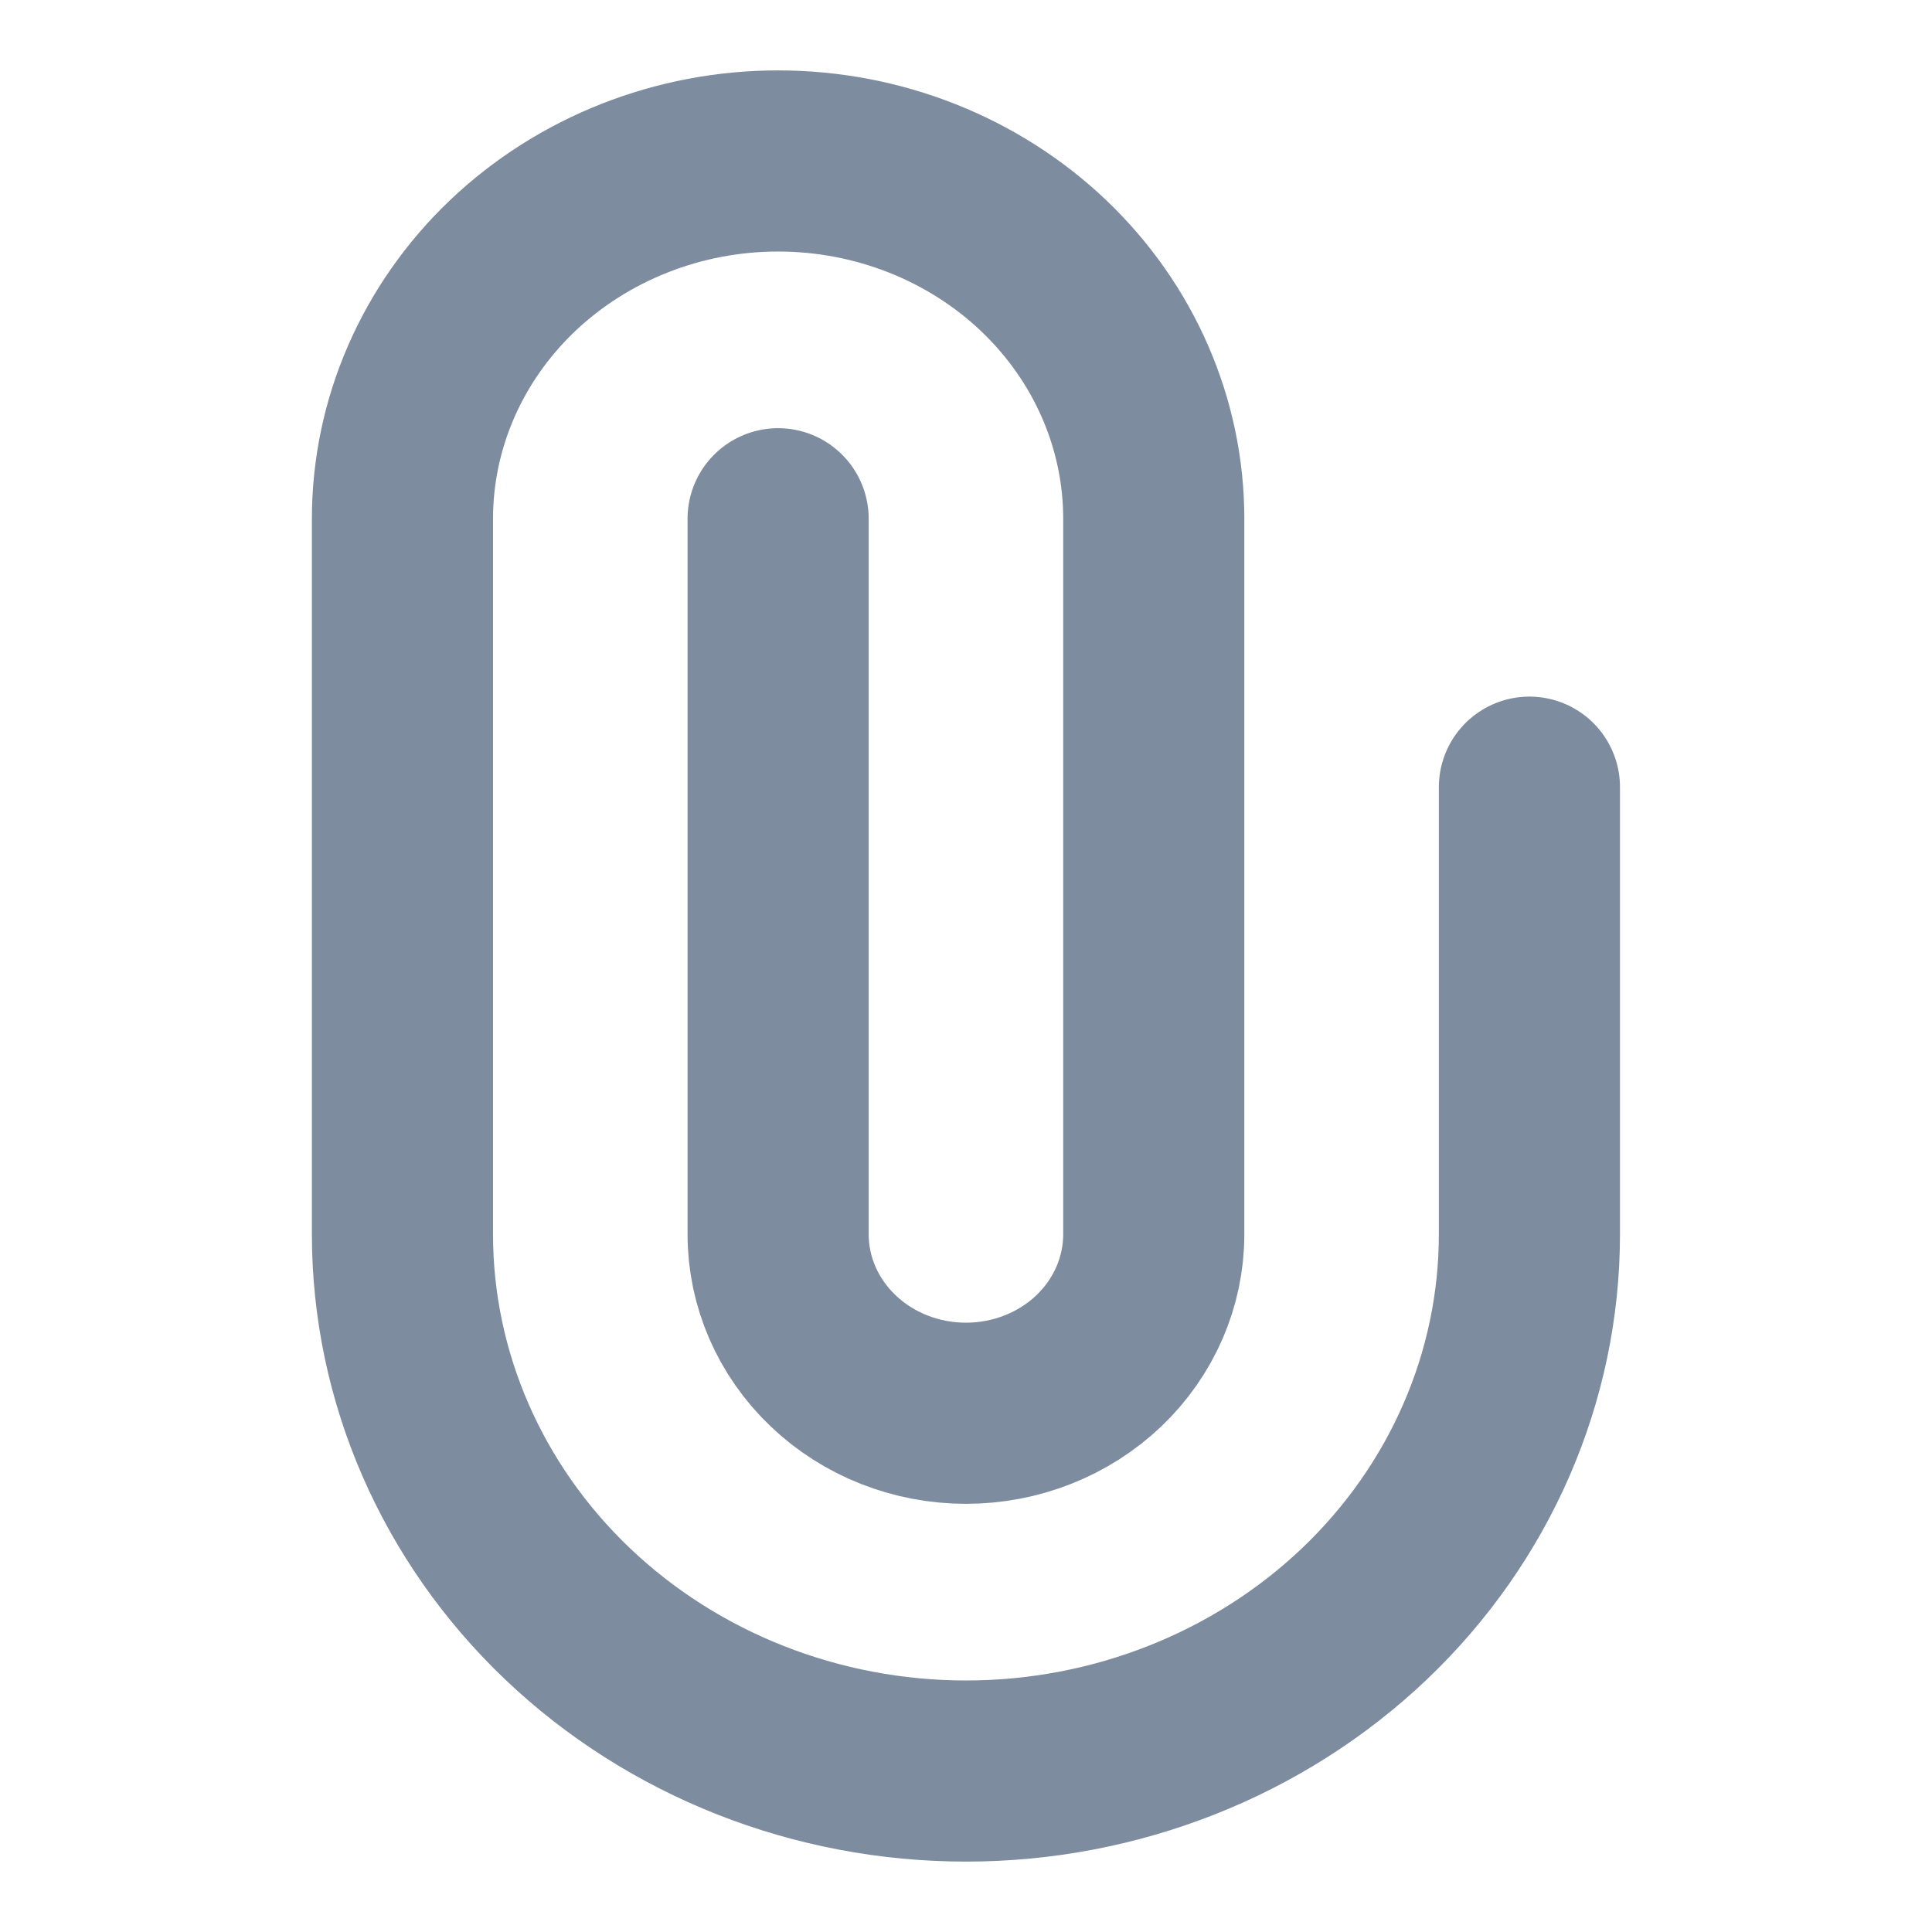
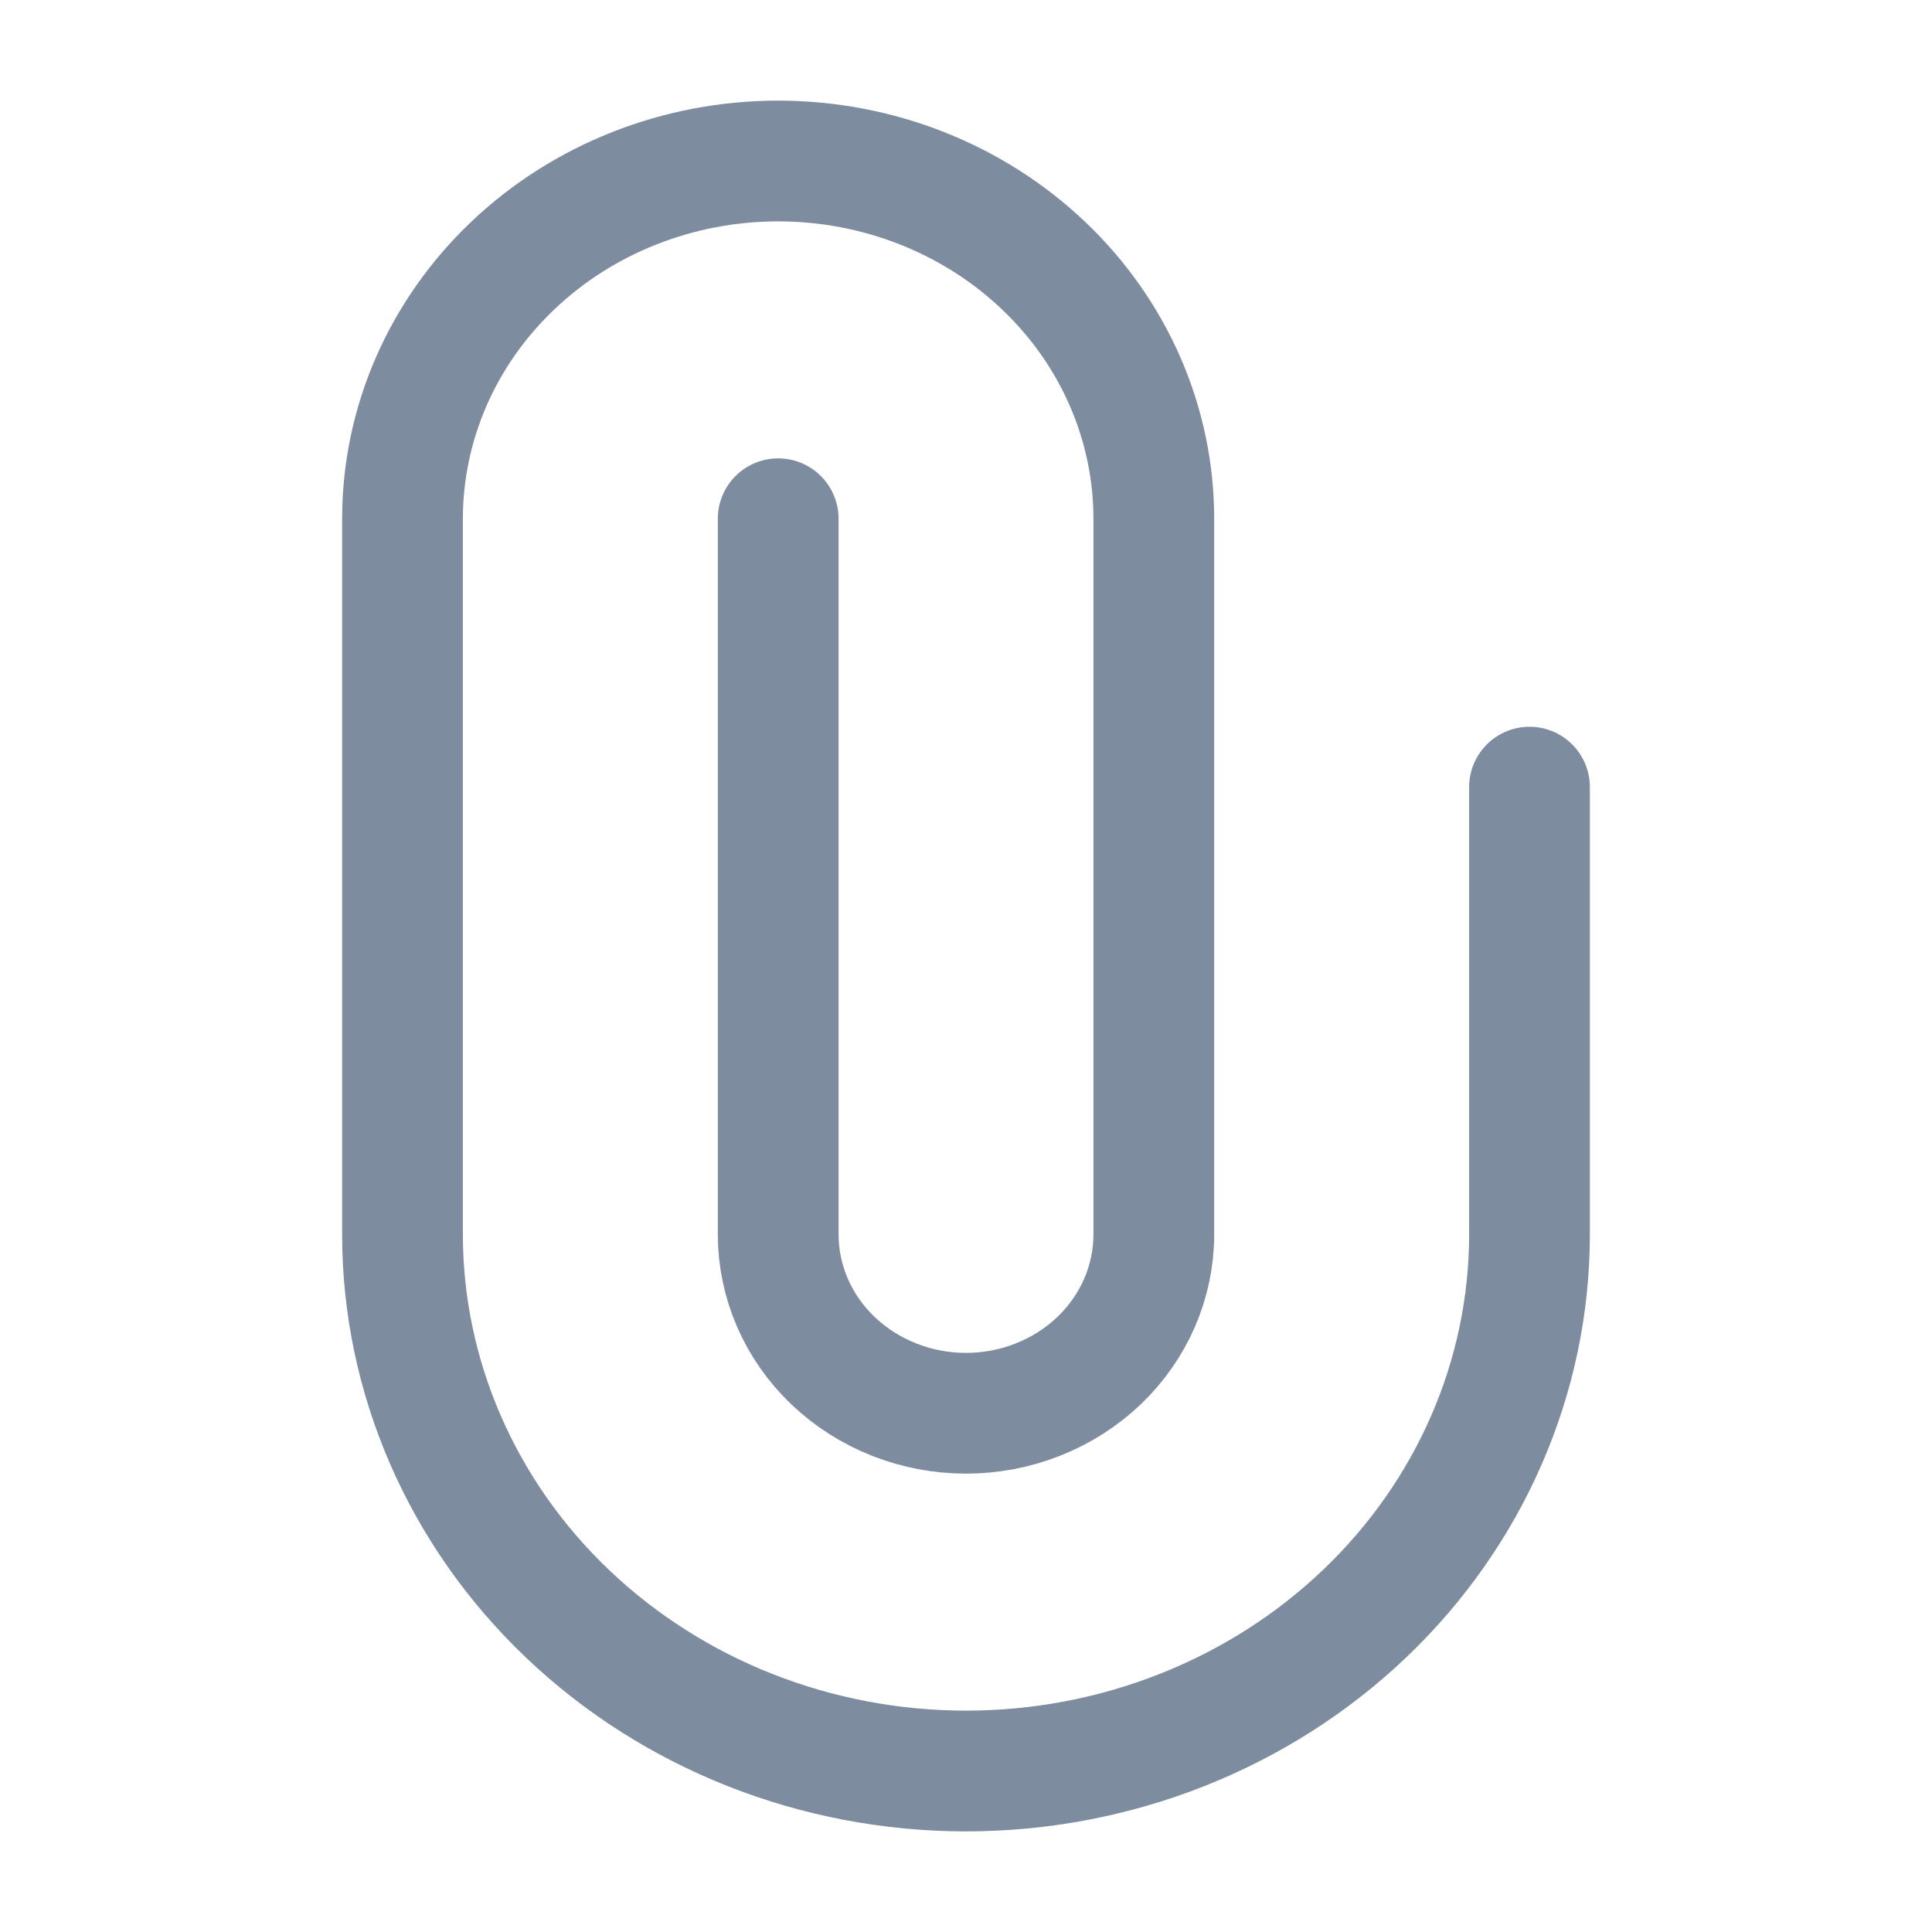
- <svg xmlns="http://www.w3.org/2000/svg" width="16" height="16" viewBox="0 0 16 16" fill="none">
-   <path d="M12.666 6.519V10.222C12.666 11.401 12.175 12.531 11.3 13.365C10.424 14.198 9.237 14.667 8 14.667C6.762 14.667 5.575 14.198 4.7 13.365C3.825 12.531 3.333 11.401 3.333 10.222V4.296C3.333 3.51 3.661 2.757 4.244 2.201C4.828 1.646 5.619 1.333 6.444 1.333V1.333C7.269 1.333 8.061 1.646 8.644 2.201C9.227 2.757 9.555 3.51 9.555 4.296V10.222C9.555 10.615 9.391 10.992 9.1 11.27C8.808 11.548 8.412 11.704 8 11.704C7.587 11.704 7.191 11.548 6.9 11.27C6.608 10.992 6.444 10.615 6.444 10.222V4.296" stroke="#7E8CA0" stroke-width="1.5" stroke-linecap="round" stroke-linejoin="round" />
+ <svg xmlns="http://www.w3.org/2000/svg" width="24" height="24" viewBox="0 0 24 24" fill="none">
+   <g id="attachment">
+     <path id="primary" d="M19 9.778V15.333C19 17.101 18.262 18.797 16.95 20.047C15.637 21.298 13.857 22 12 22C10.143 22 8.363 21.298 7.05 20.047C5.737 18.797 5 17.101 5 15.333V6.444C5 5.266 5.492 4.135 6.367 3.302C7.242 2.468 8.429 2 9.667 2V2C10.904 2 12.091 2.468 12.966 3.302C13.842 4.135 14.333 5.266 14.333 6.444V15.333C14.333 15.923 14.088 16.488 13.65 16.905C13.212 17.321 12.619 17.556 12 17.556C11.381 17.556 10.788 17.321 10.35 16.905C9.912 16.488 9.667 15.923 9.667 15.333V6.444" stroke="#7E8CA0" stroke-width="1.5" stroke-linecap="round" stroke-linejoin="round" />
+   </g>
</svg>
